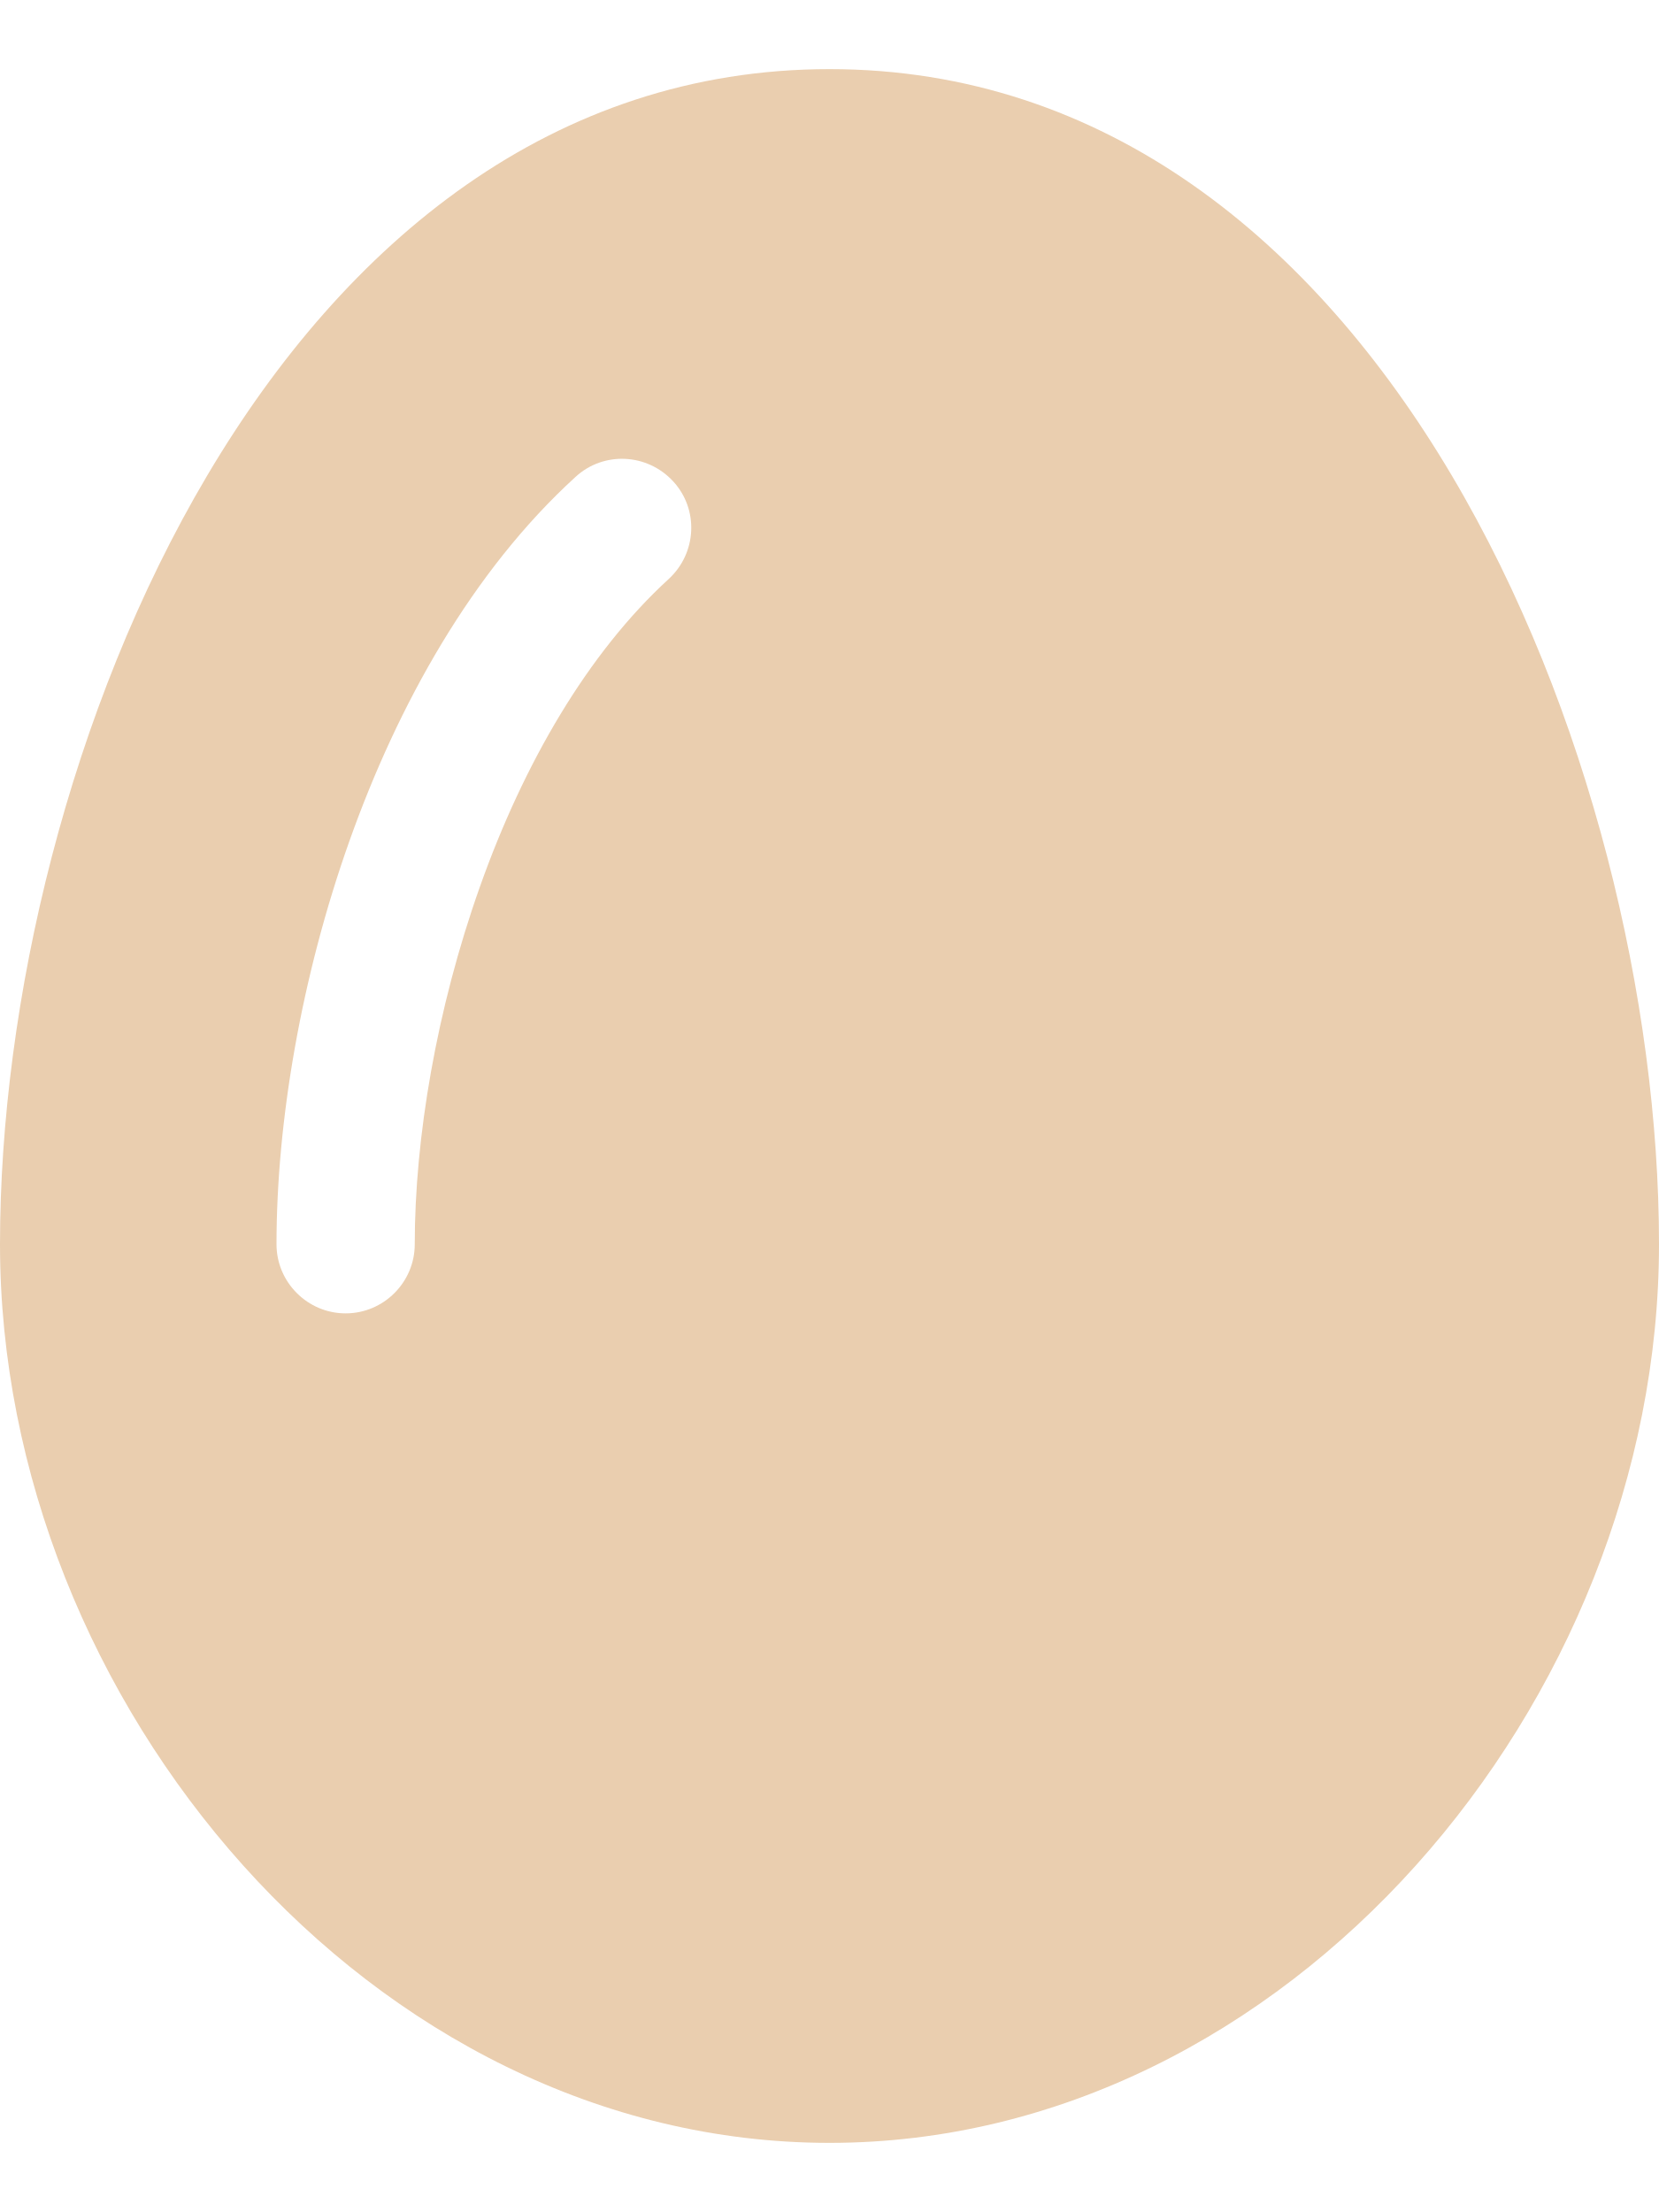
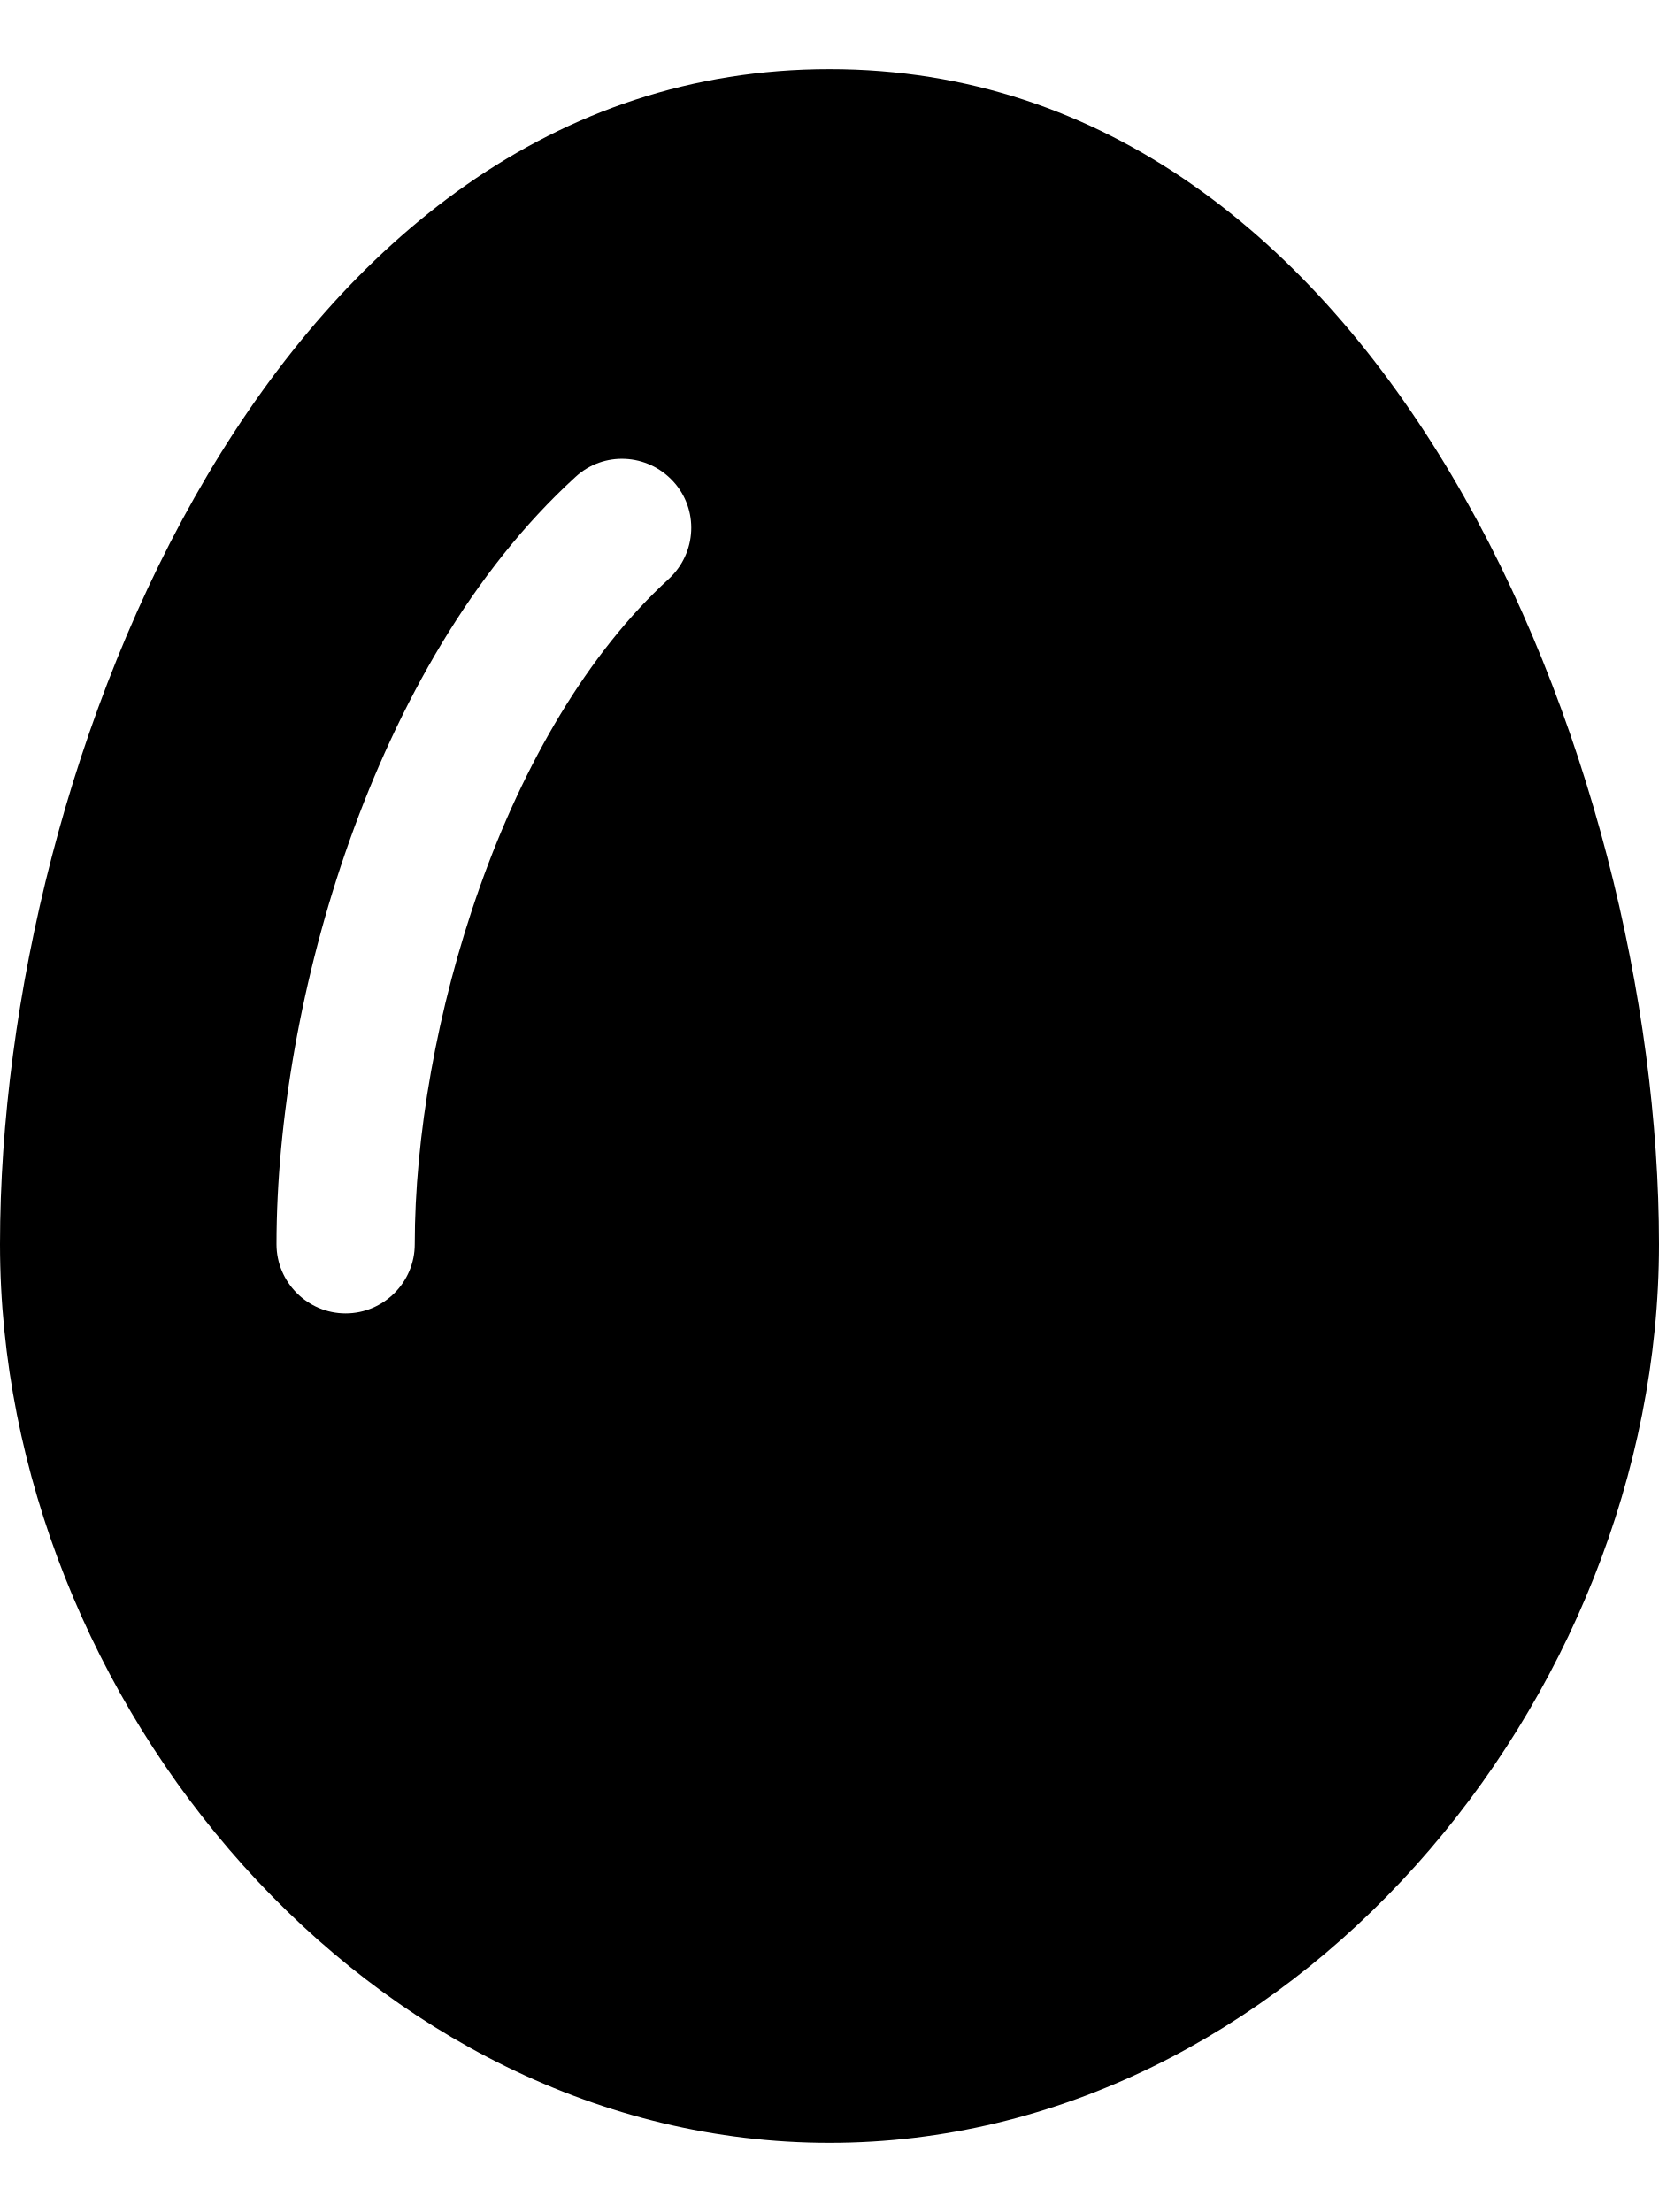
- <svg xmlns="http://www.w3.org/2000/svg" viewBox="0 0 384 512" style="fill: rgb(234, 206, 175);">
+ <svg xmlns="http://www.w3.org/2000/svg" viewBox="0 0 384 512">
  <path d="M192 496C86 496 0 394 0 288C0 176 64 16 192 16s192 160 192 272c0 106-86 208-192 208zM154.8 134c6.5-6 7-16.1 1-22.6s-16.1-7-22.6-1c-23.9 21.8-41.1 52.7-52.3 84.2C69.7 226.1 64 259.7 64 288c0 8.8 7.2 16 16 16s16-7.2 16-16c0-24.5 5-54.4 15.1-82.8c10.1-28.5 25-54.1 43.7-71.2z" />
</svg>
